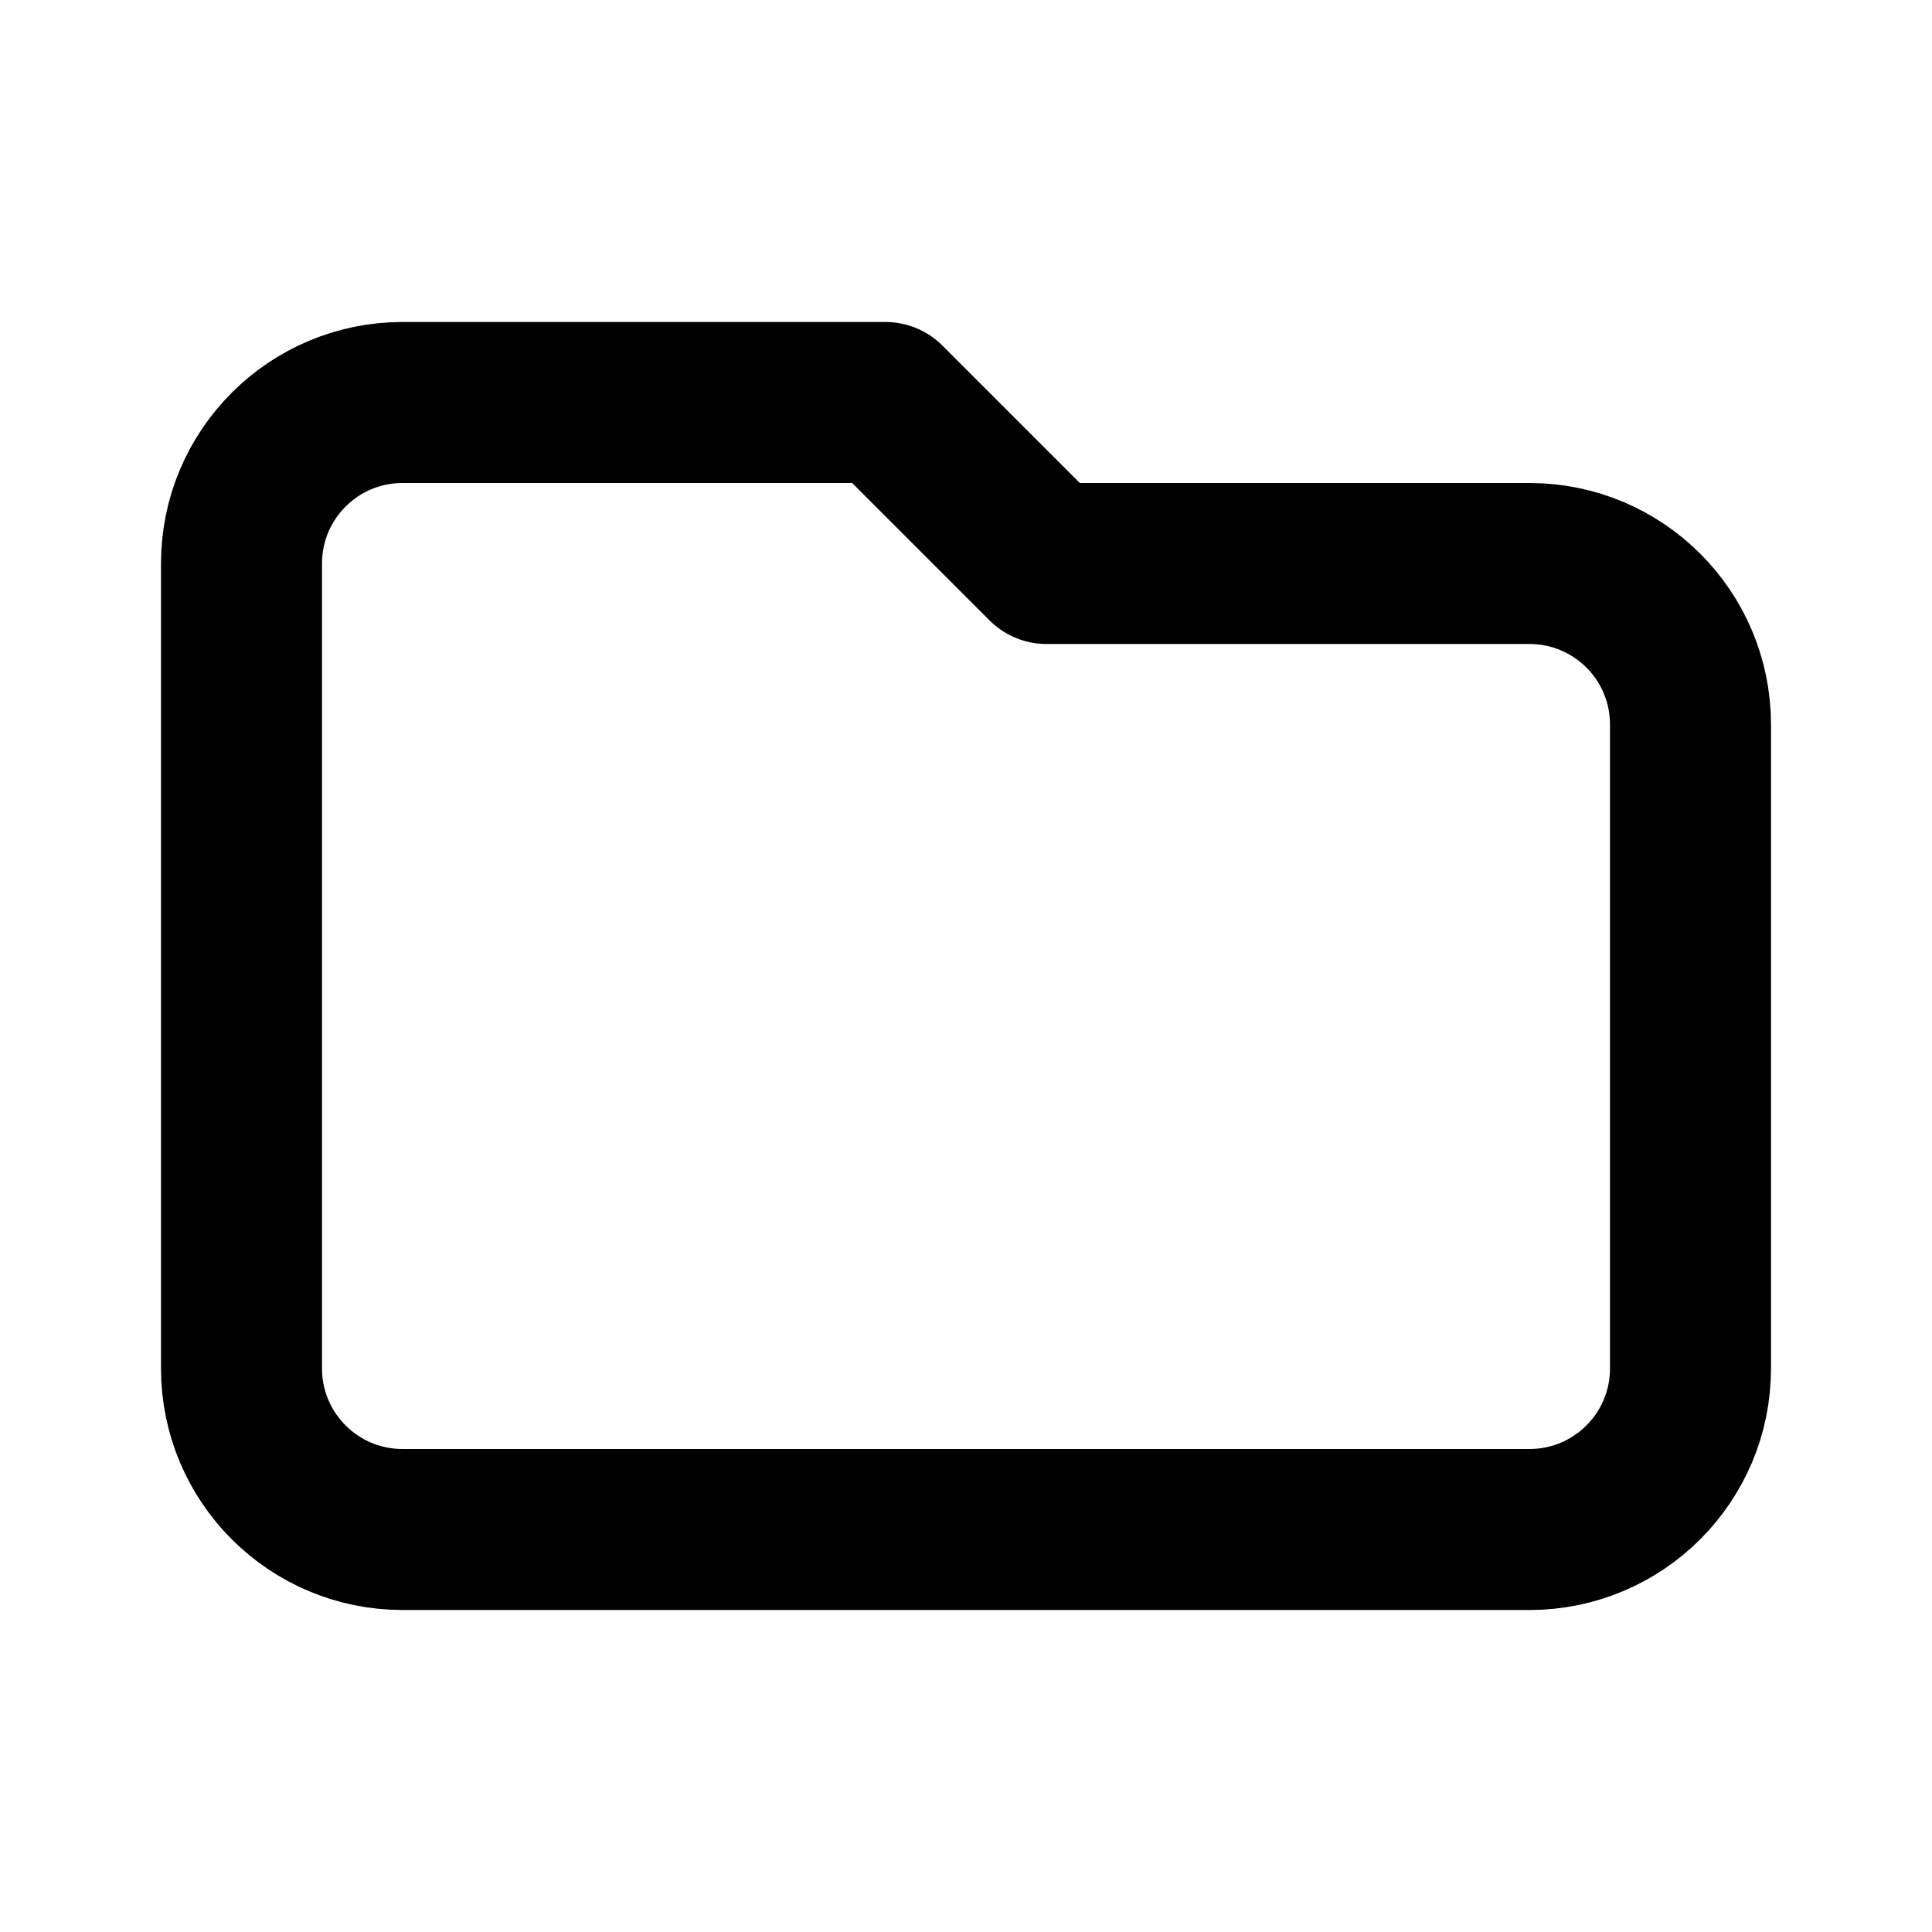
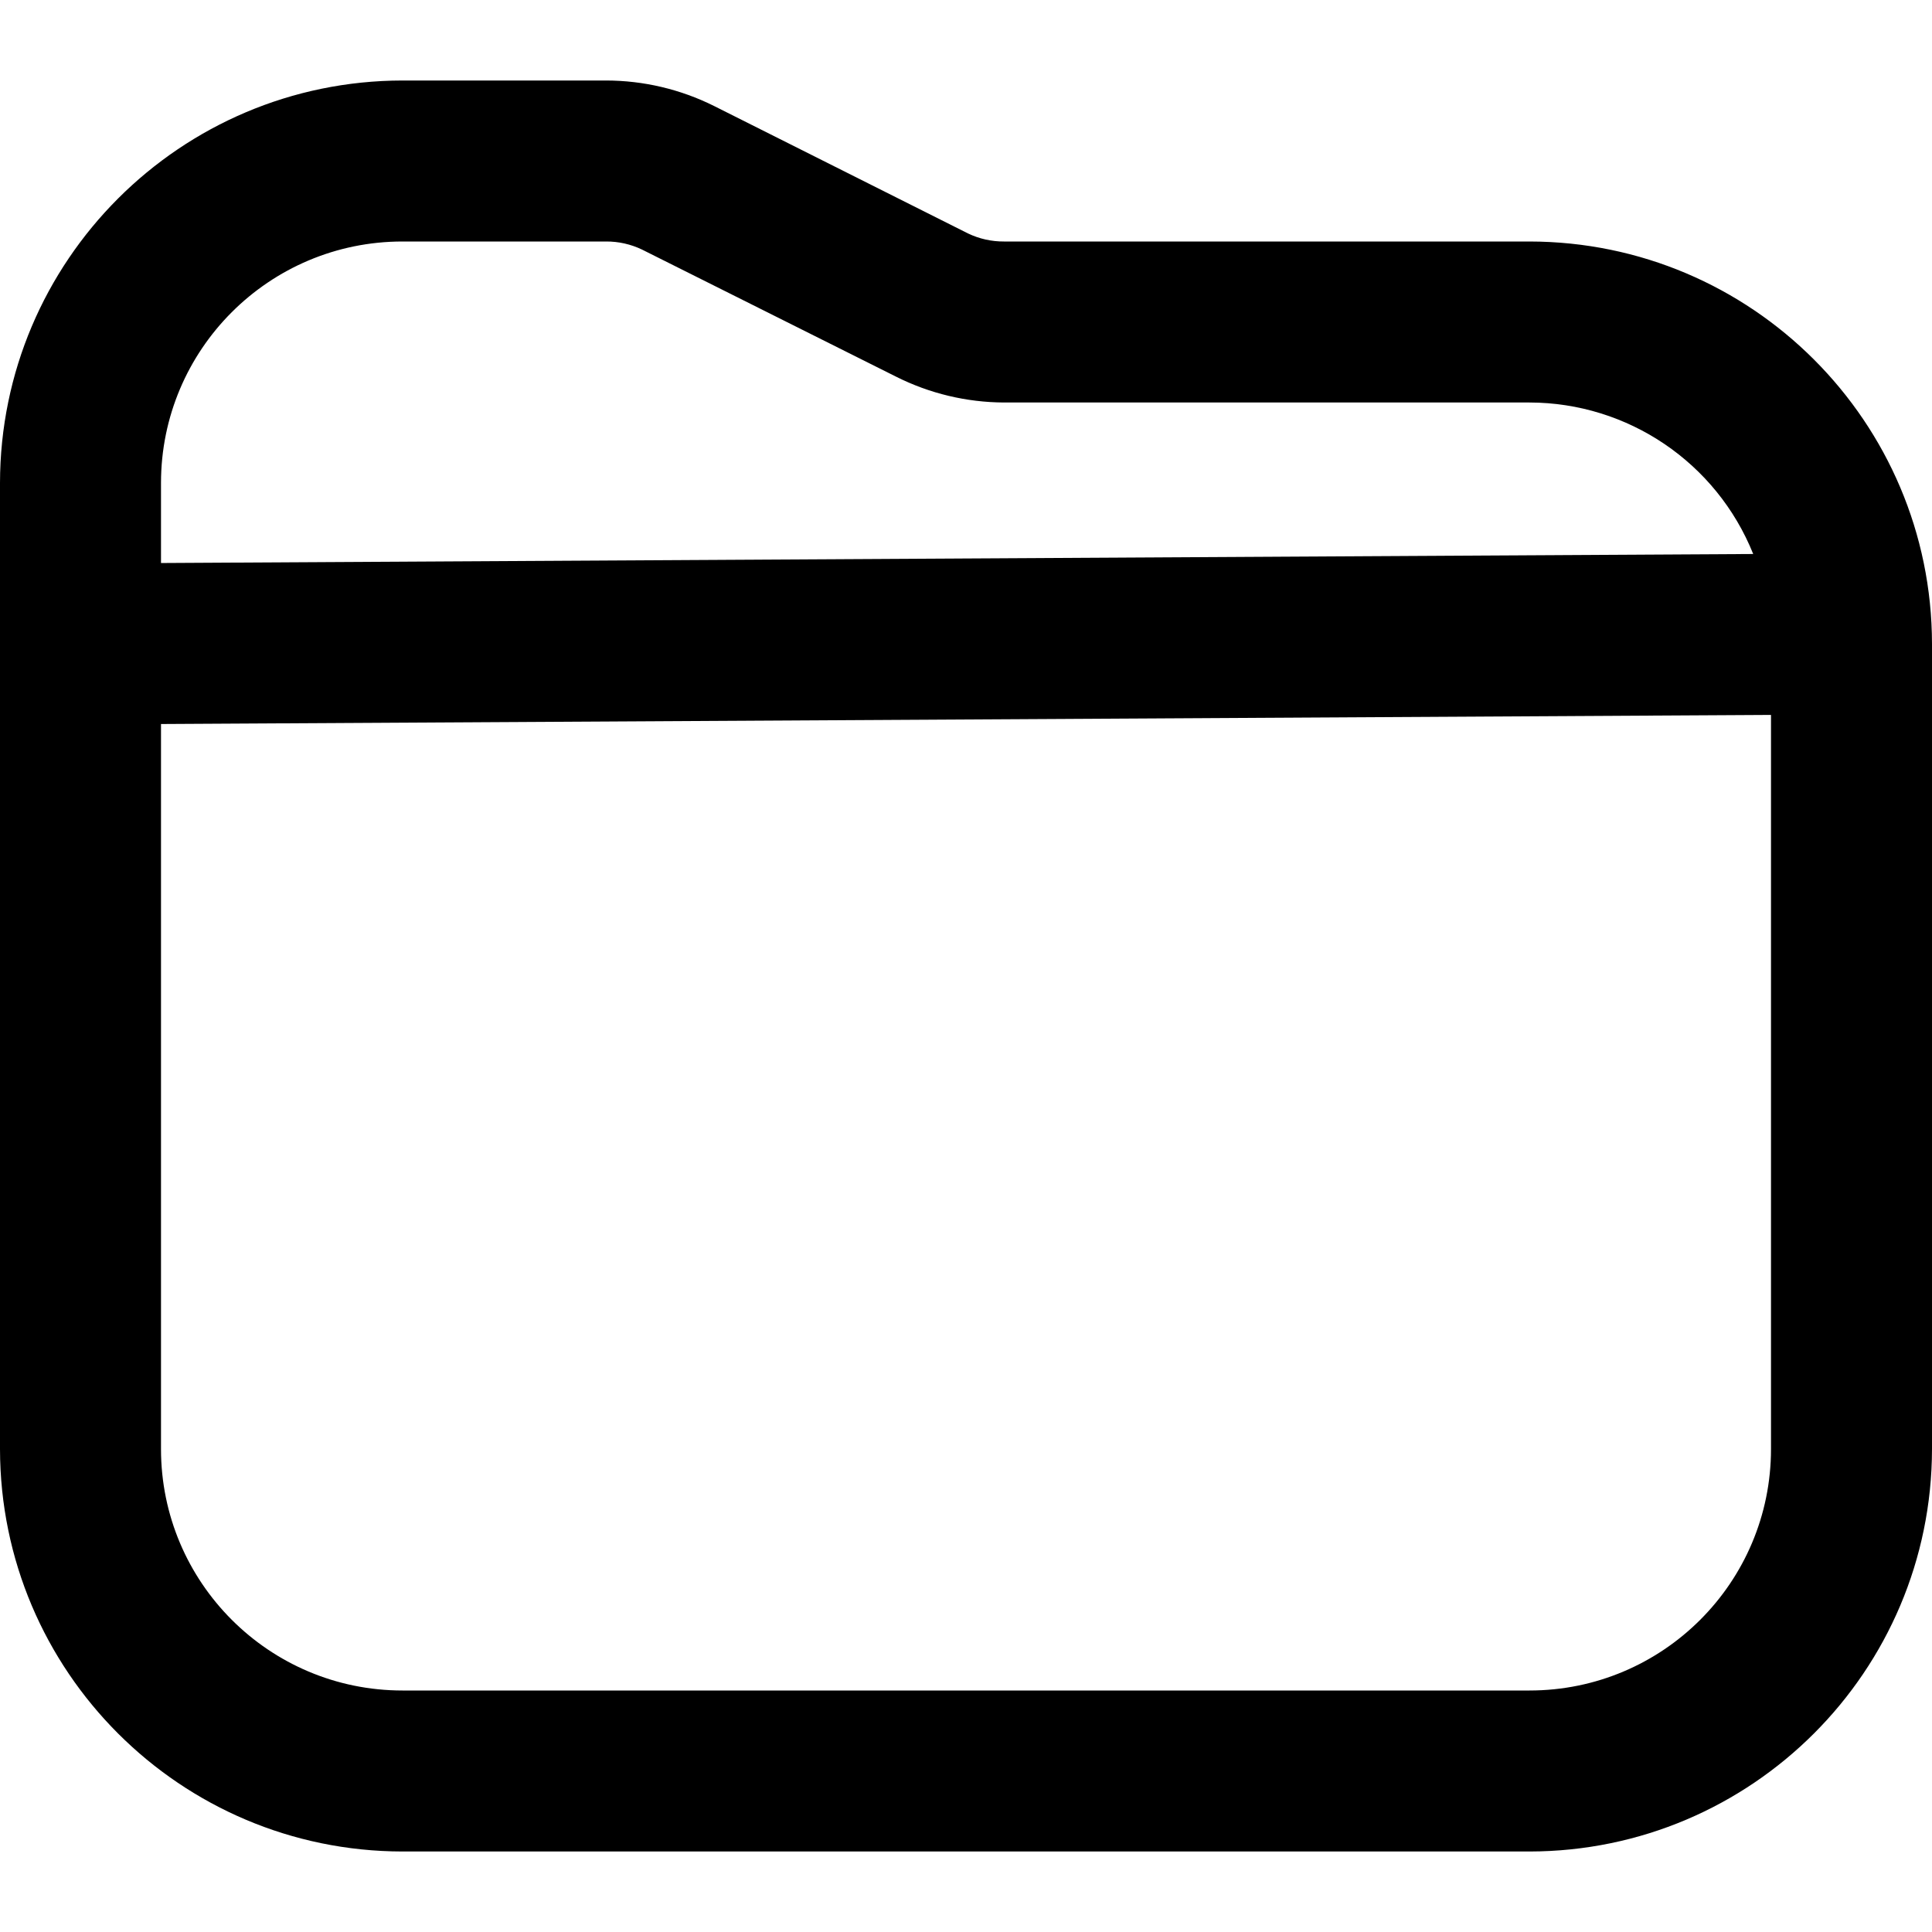
- <svg xmlns="http://www.w3.org/2000/svg" fill="none" viewBox="0 0 24 24" stroke-width="2" stroke="currentColor" aria-hidden="true">
-   <path stroke-linecap="round" stroke-linejoin="round" d="M3 7v10a2 2 0 002 2h14a2 2 0 002-2V9a2 2 0 00-2-2h-6l-2-2H5a2 2 0 00-2 2z" />
+ <svg xmlns="http://www.w3.org/2000/svg" id="Outline" viewBox="0 0 24 24" width="512" height="512">
+   <path d="M19,3H12.472a1.019,1.019,0,0,1-.447-.1L8.869,1.316A3.014,3.014,0,0,0,7.528,1H5A5.006,5.006,0,0,0,0,6V18a5.006,5.006,0,0,0,5,5H19a5.006,5.006,0,0,0,5-5V8A5.006,5.006,0,0,0,19,3ZM5,3H7.528a1.019,1.019,0,0,1,.447.1l3.156,1.579A3.014,3.014,0,0,0,12.472,5H19a3,3,0,0,1,2.779,1.882L2,6.994V6A3,3,0,0,1,5,3ZM19,21H5a3,3,0,0,1-3-3V8.994l20-.113V18A3,3,0,0,1,19,21Z" />
</svg>
